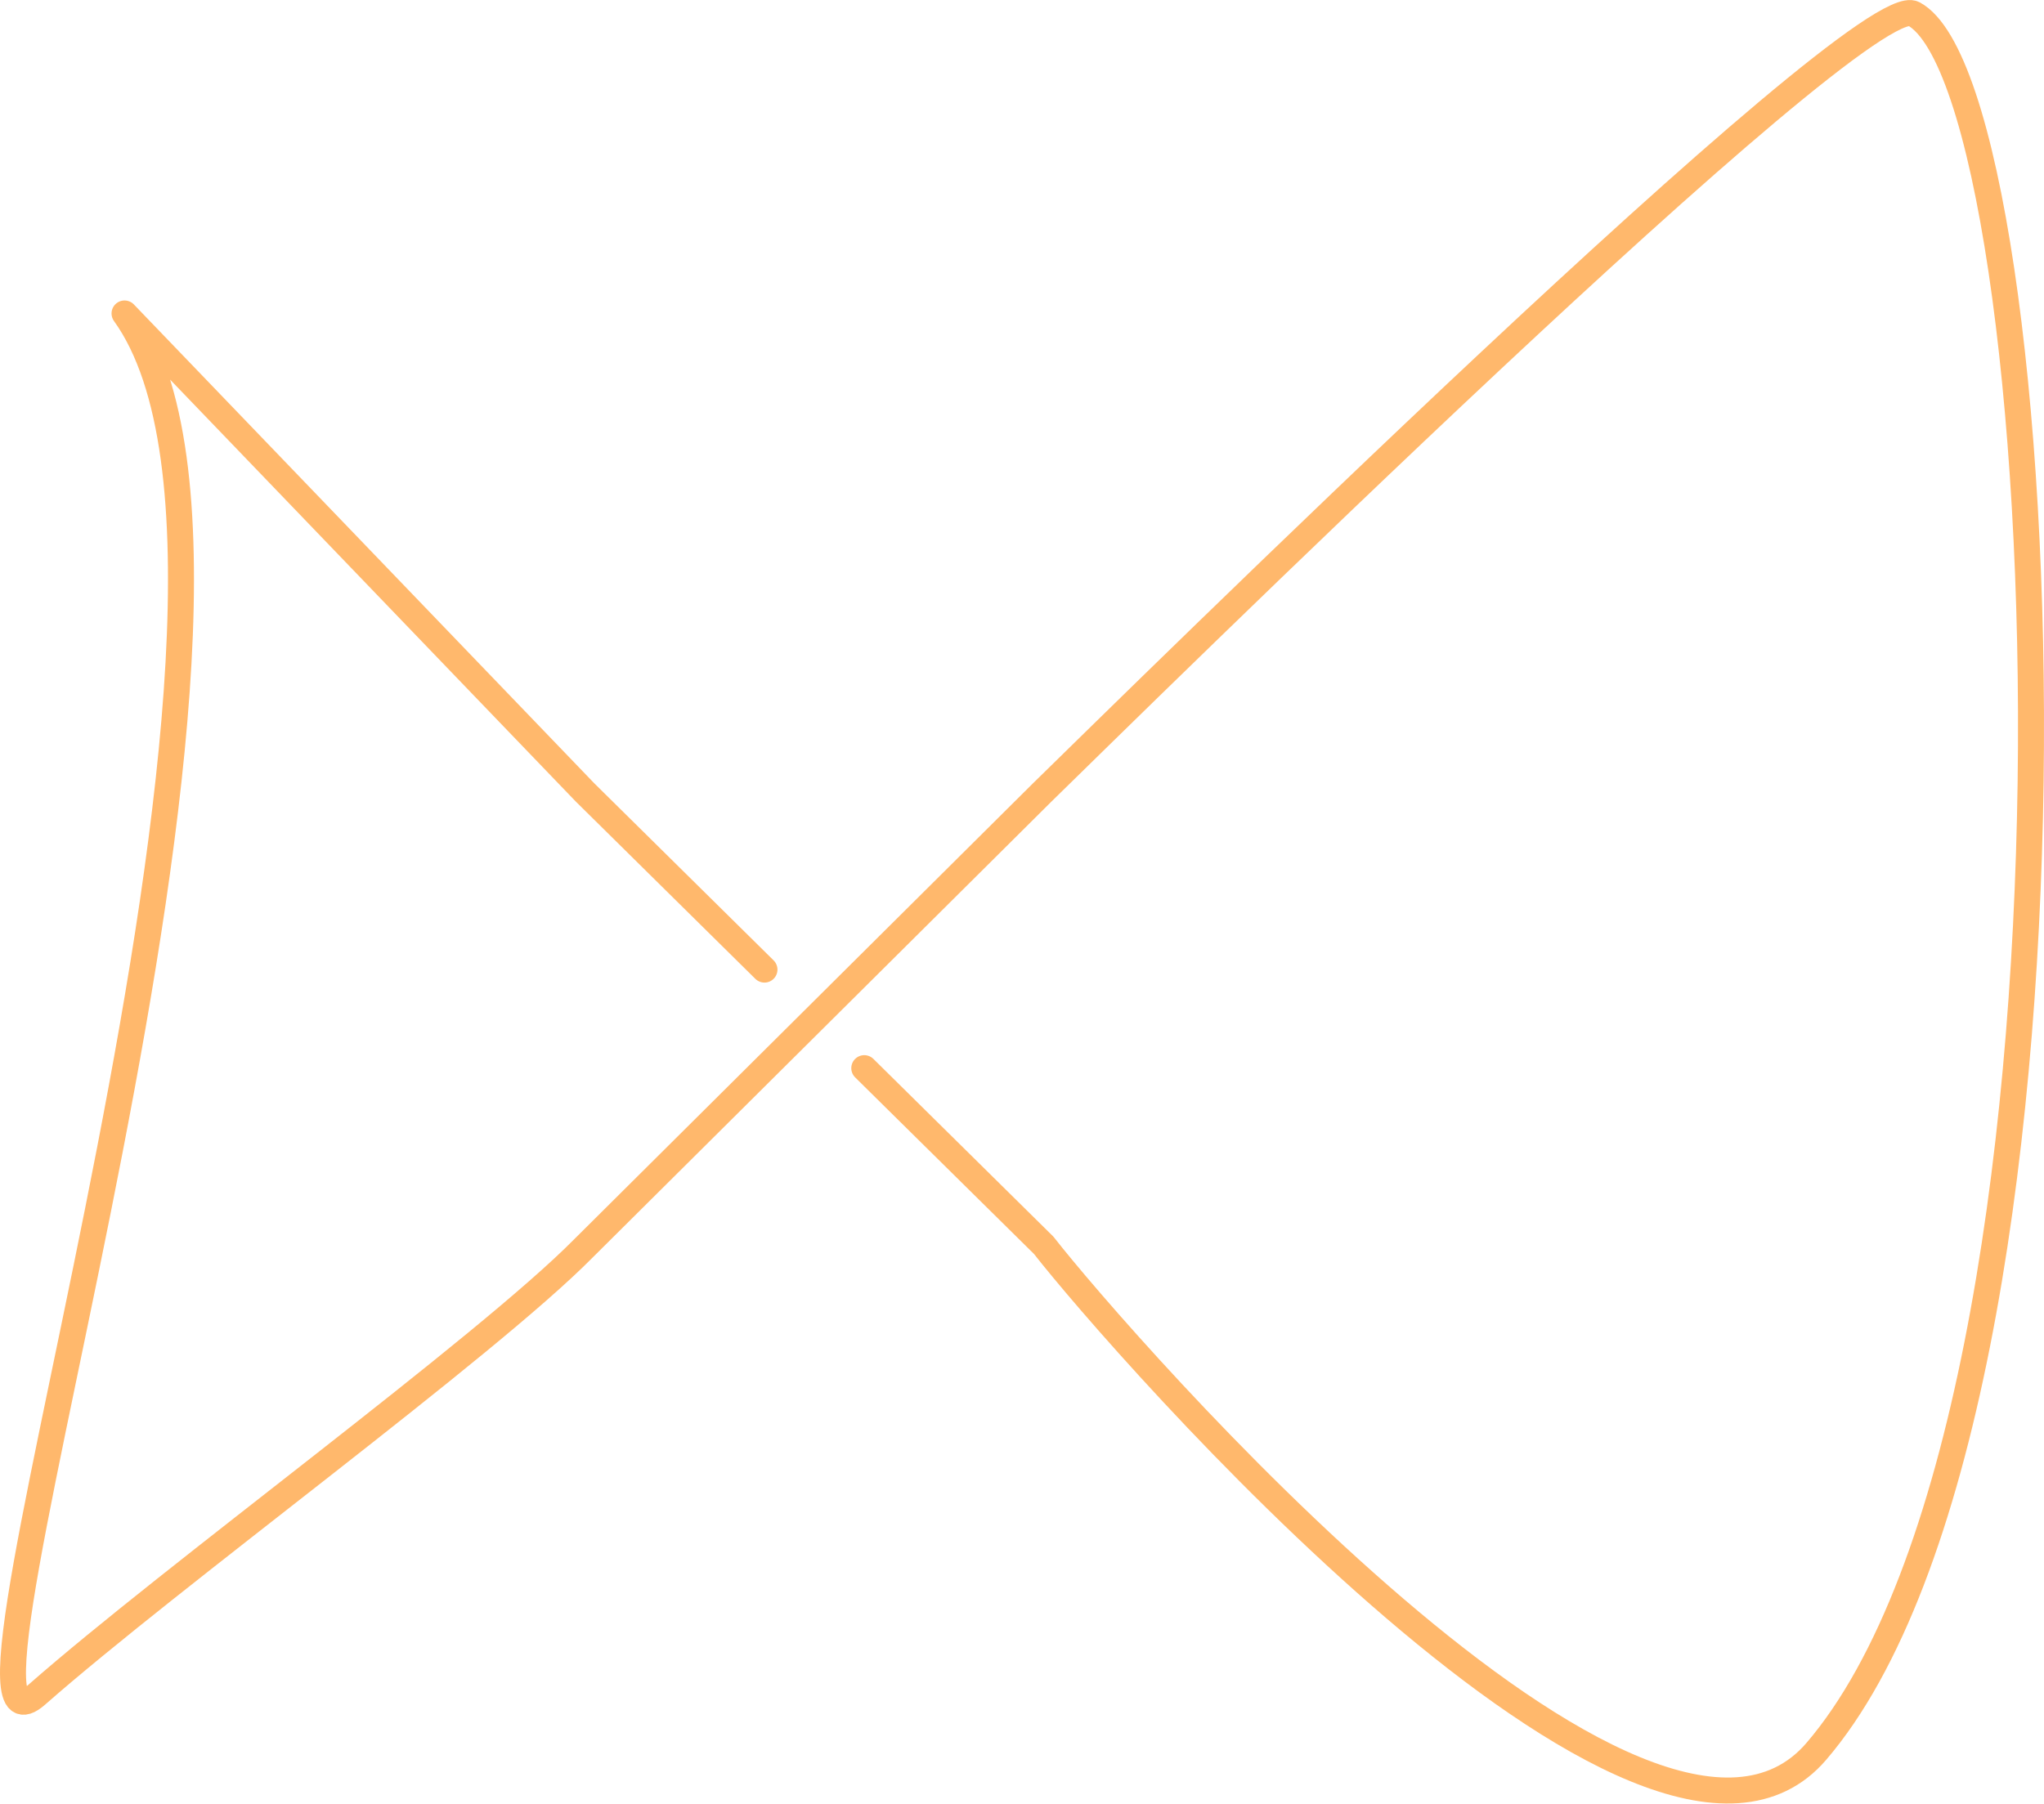
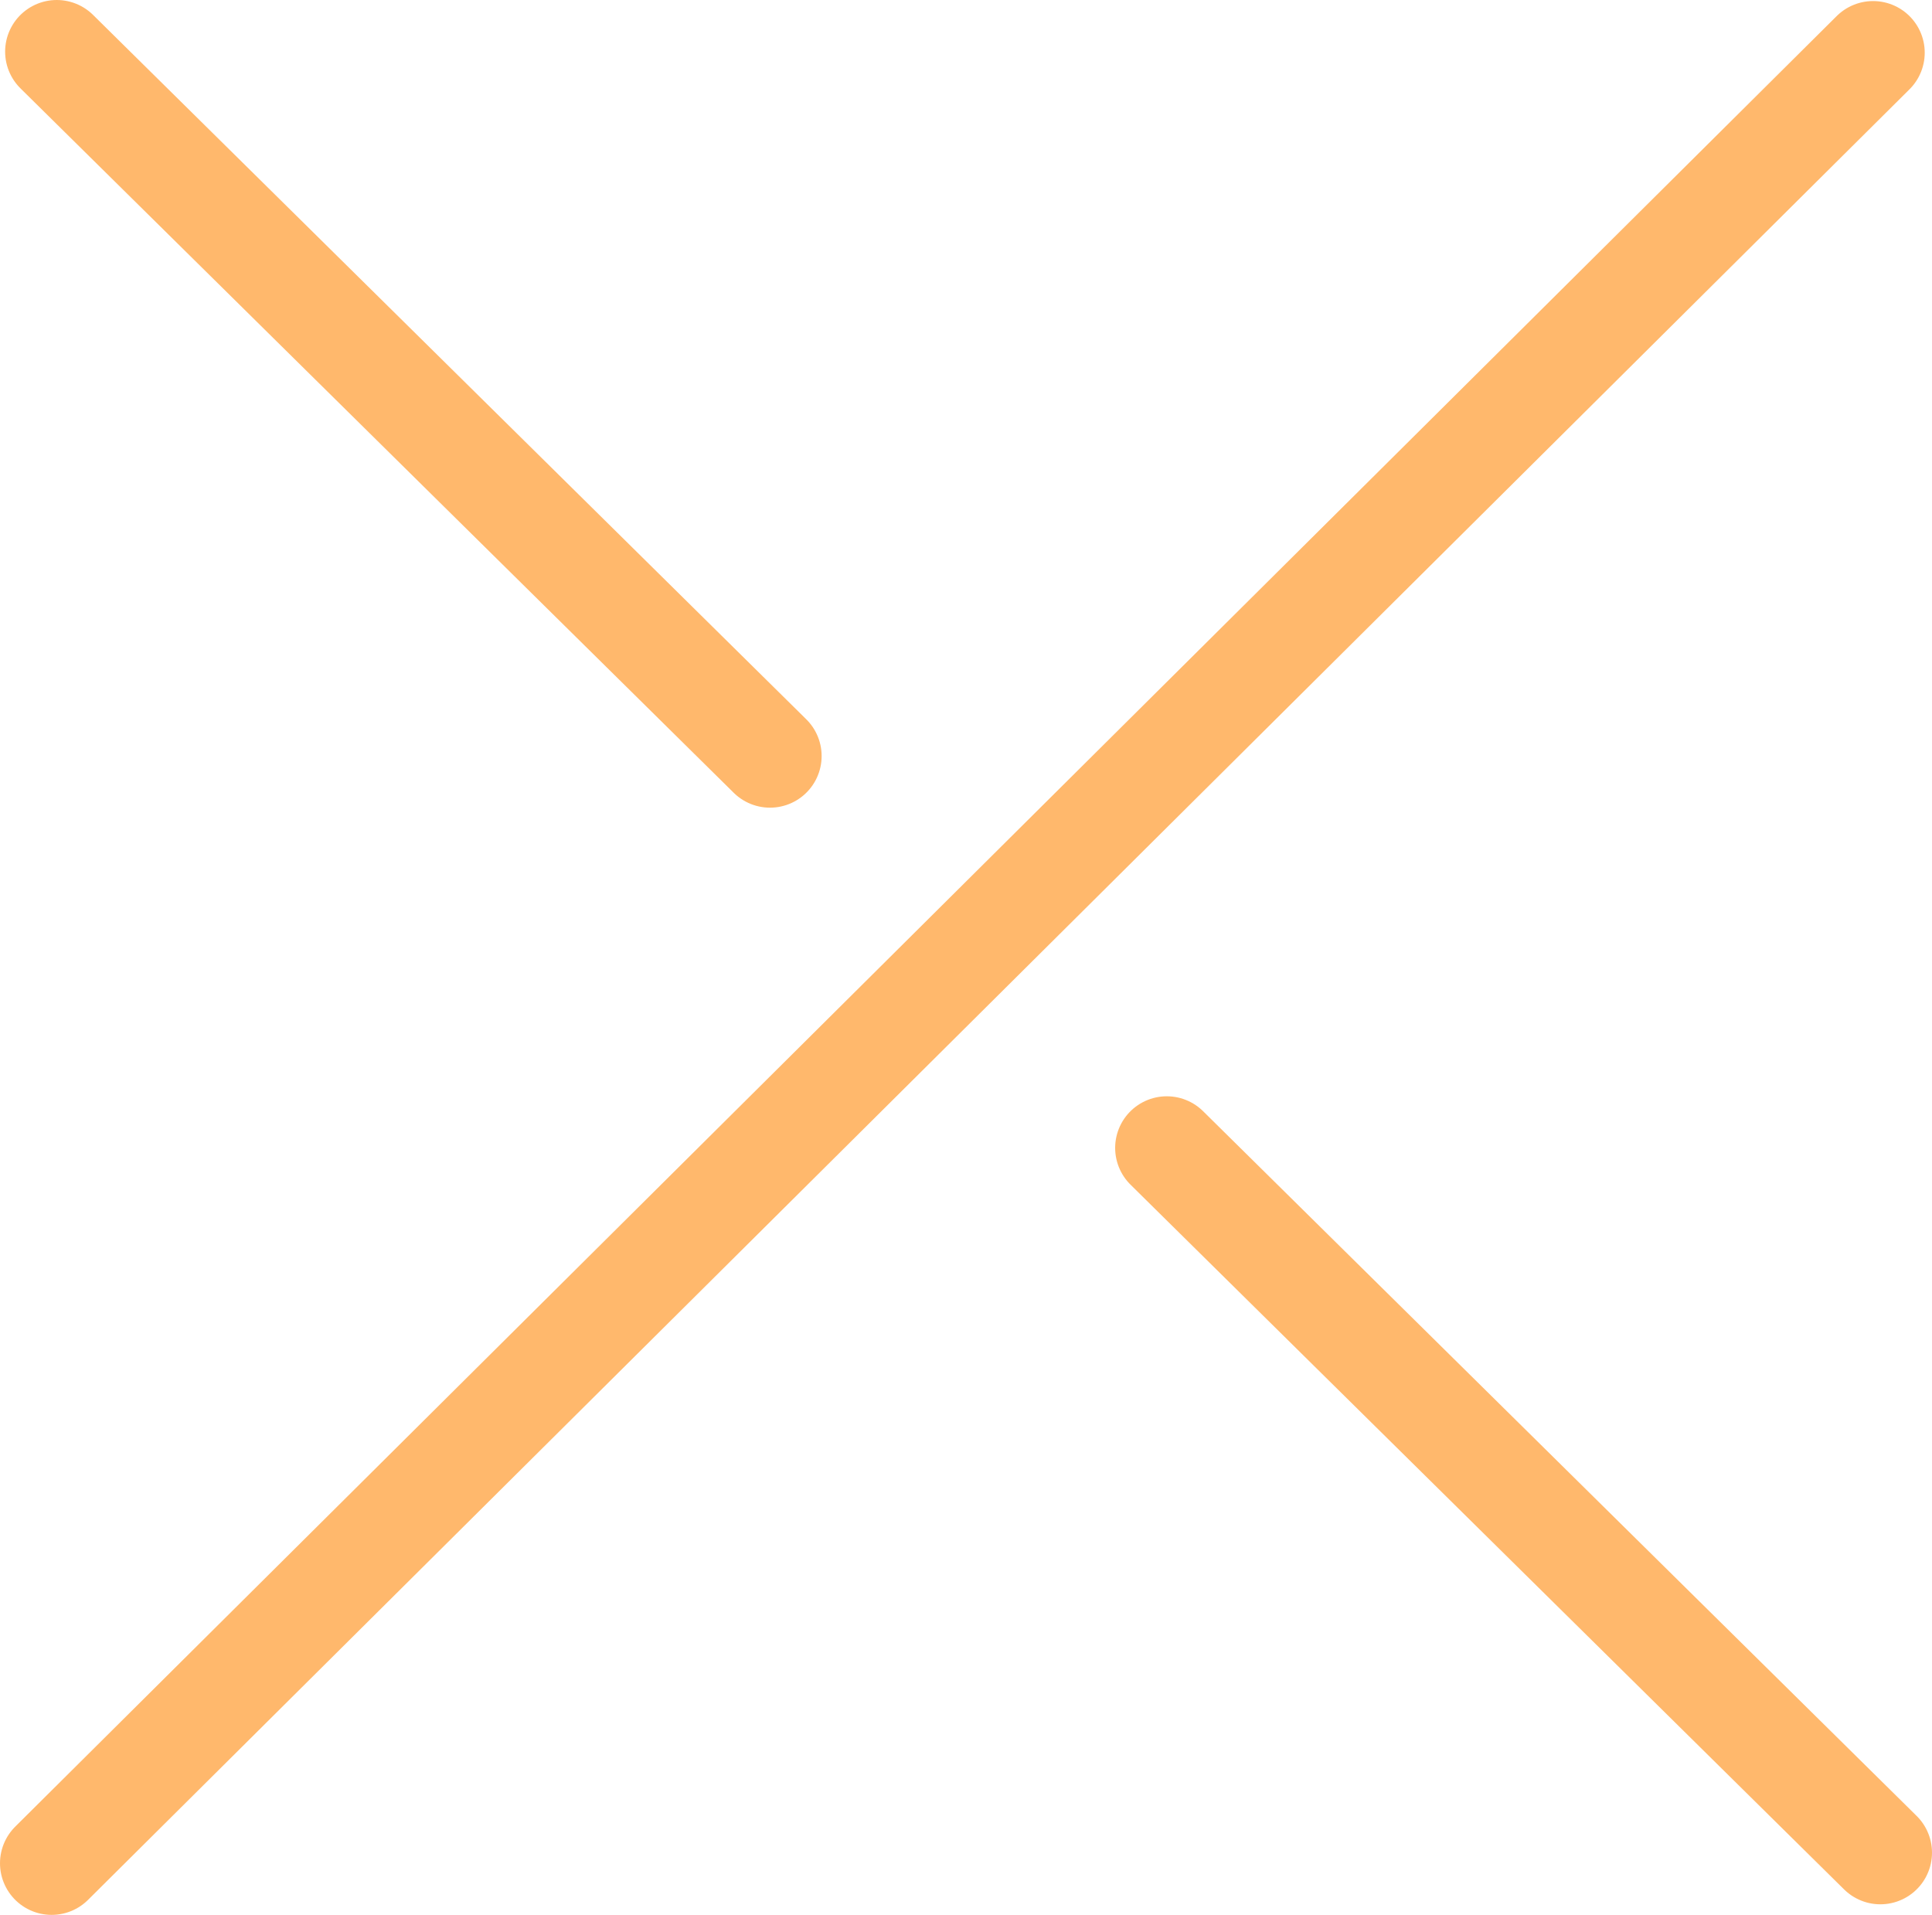
- <svg xmlns="http://www.w3.org/2000/svg" xmlns:ns1="http://vectornator.io" stroke-miterlimit="10" style="clip-rule:evenodd;fill-rule:nonzero;stroke-linecap:round;stroke-linejoin:round" version="1.1" viewBox="0 0 2360.693 2083.471" xml:space="preserve" id="svg5">
+ <svg xmlns="http://www.w3.org/2000/svg" xmlns:ns1="http://vectornator.io" stroke-miterlimit="10" style="clip-rule:evenodd;fill-rule:nonzero;stroke-linecap:round;stroke-linejoin:round" version="1.1" viewBox="0 0 561.239 556.267" xml:space="preserve" id="svg5">
  <defs id="defs1">

        </defs>
-   <g clip-path="url(#ArtboardFrame_60)" id="Layer-2" ns1:layerName="Layer 2" transform="translate(689.2323,927.9062)">
+   <g clip-path="url(#ArtboardFrame_60)" id="Layer-2" ns1:layerName="Layer 2" transform="translate(30,27.43195)">
    <clipPath id="ClipPath_2">
      <path d="M 450.763,-0.268 240.638,199.31 291.75,253.261 260.899,300.621 200.396,239.551 -30.739,480.423 72.924,631.959 518.627,613.32 610.18,500.386 605.246,189.545 594.281,-13.296 530.139,-73.6 Z" id="path4" />
    </clipPath>
    <g clip-path="url(#ClipPath_2)" id="g5">

</g>
-     <path d="M 193.68,192.194 -13.511,-12.432 -545.416,-565.796 C -312.371,-241.996 -789.864,1155.773 -647.011,1030.043 -490.777,892.534 -128.326,628.785 -15,513.835 L 514.125,-12.125 C 613.415,-109.022 1460.4,-944.96 1521.021,-911.894 1688.284,-820.66 1751.213,695.294 1408.512,1095.311 1213.373,1323.085 603.467,622.54 516.239,510.759 L 308.948,306.034" fill="none" opacity="1" class="stroke-orange stroke-orange" stroke="#ffb86c" stroke-linecap="butt" stroke-linejoin="round" stroke-width="30" id="path5" style="clip-rule:evenodd;fill-rule:nonzero;stroke-linecap:round;stroke-linejoin:round" />
+     <path d="M -15,513.835 514.125,-12.125 M 516.239,510.759 308.948,306.034 M 193.68,192.194 -13.511,-12.432" fill="none" opacity="1" class="stroke-orange stroke-orange" stroke="#ffb86c" stroke-linecap="butt" stroke-linejoin="round" stroke-width="30" id="path5" style="clip-rule:evenodd;fill-rule:nonzero;stroke-linecap:round;stroke-linejoin:round" />
  </g>
</svg>
